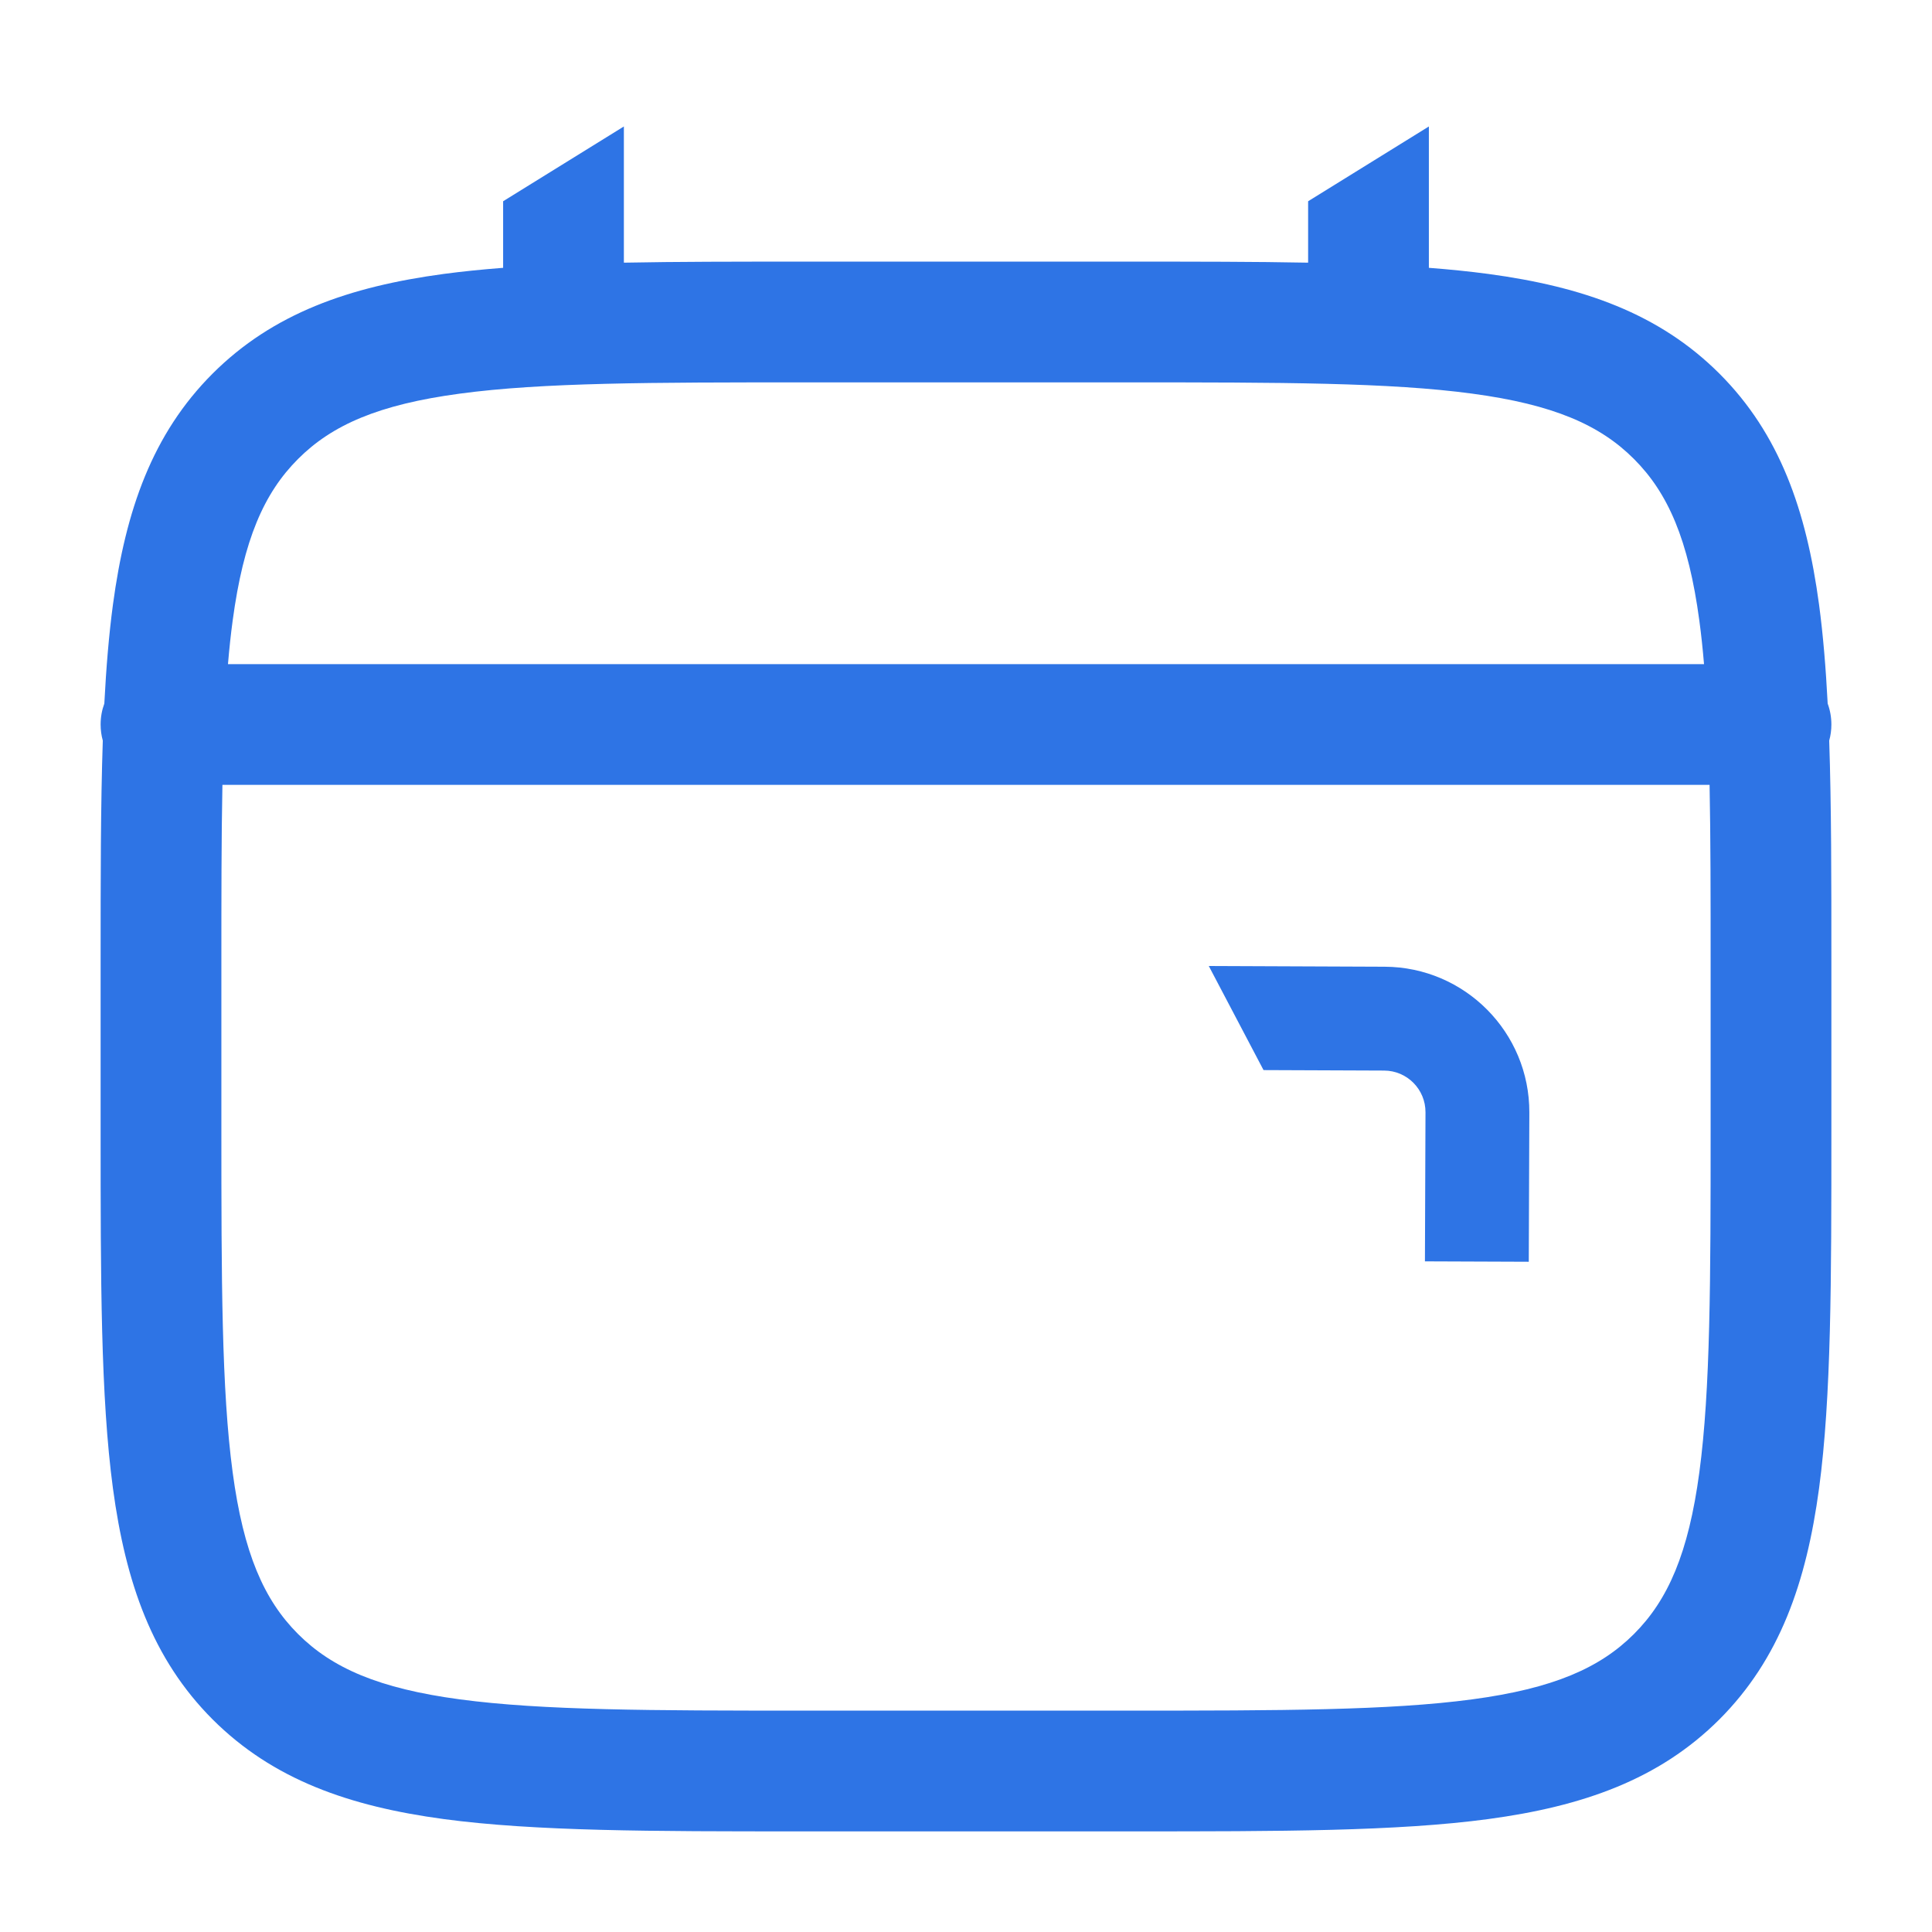
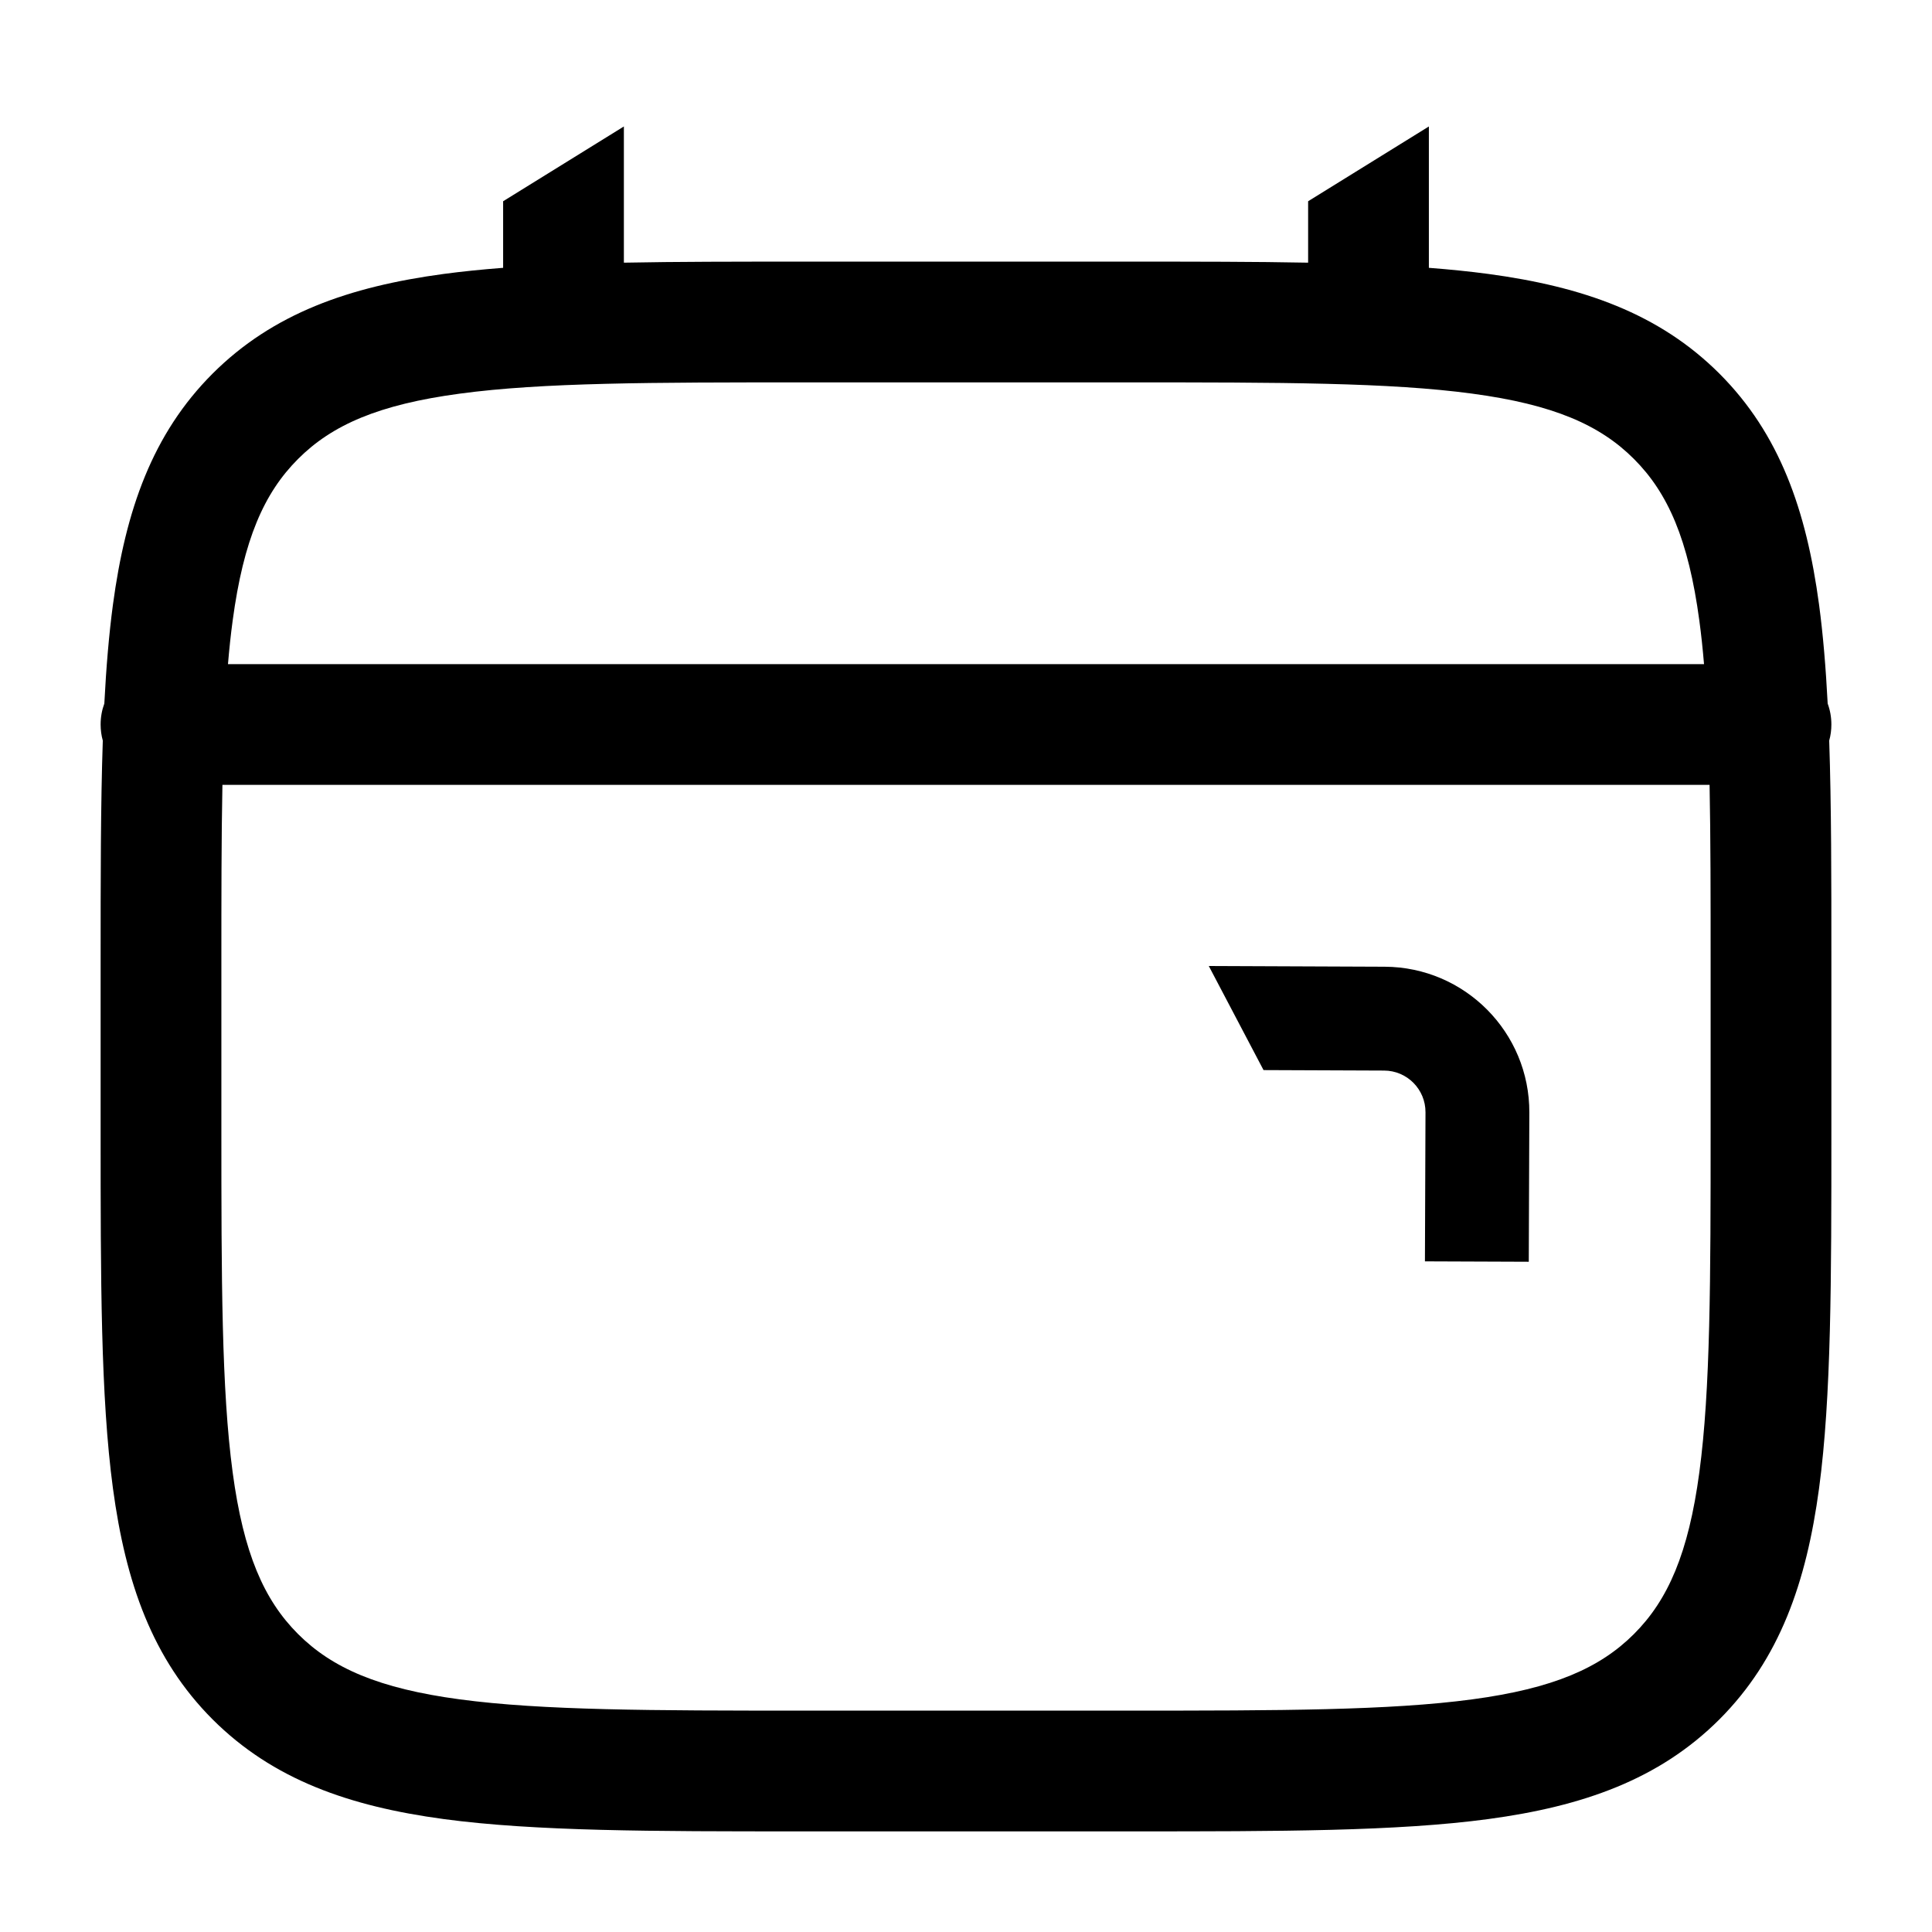
<svg xmlns="http://www.w3.org/2000/svg" width="24" height="24" viewBox="0 0 24 24" fill="none">
-   <path fill-rule="evenodd" clip-rule="evenodd" d="M6.25 2.5L7.75 1.571C7.75 1.571 7.75 2.289 7.75 2.5V3.263C8.412 3.25 9.141 3.25 9.944 3.25H14.056C14.859 3.25 15.588 3.25 16.25 3.263V2.5L17.75 1.571C17.75 1.571 17.75 2.278 17.75 2.5V3.327C18.01 3.347 18.256 3.372 18.489 3.403C19.661 3.561 20.61 3.893 21.359 4.641C22.107 5.389 22.439 6.338 22.597 7.511C22.647 7.885 22.681 8.294 22.704 8.74C22.734 8.821 22.75 8.908 22.75 9C22.75 9.069 22.741 9.136 22.723 9.2C22.75 10.002 22.75 10.912 22.75 11.943V14.056C22.75 15.894 22.75 17.35 22.597 18.489C22.439 19.661 22.107 20.61 21.359 21.359C20.61 22.107 19.661 22.439 18.489 22.597C17.35 22.75 15.894 22.75 14.056 22.75H9.944C8.106 22.75 6.65 22.75 5.511 22.597C4.339 22.439 3.39 22.107 2.641 21.359C1.893 20.61 1.561 19.661 1.403 18.489C1.25 17.35 1.25 15.894 1.25 14.056V11.943C1.25 10.912 1.25 10.002 1.277 9.2C1.259 9.136 1.25 9.069 1.25 9C1.25 8.908 1.266 8.821 1.296 8.74C1.319 8.294 1.353 7.885 1.403 7.511C1.561 6.338 1.893 5.389 2.641 4.641C3.39 3.893 4.339 3.561 5.511 3.403C5.744 3.372 5.99 3.347 6.25 3.327V2.5ZM2.763 9.75C2.75 10.402 2.75 11.146 2.75 12V14C2.75 15.907 2.752 17.261 2.89 18.289C3.025 19.295 3.279 19.875 3.702 20.298C4.125 20.721 4.705 20.975 5.711 21.11C6.739 21.248 8.093 21.25 10 21.25H14C15.907 21.25 17.262 21.248 18.289 21.11C19.295 20.975 19.875 20.721 20.298 20.298C20.721 19.875 20.975 19.295 21.11 18.289C21.248 17.261 21.25 15.907 21.25 14V12C21.25 11.146 21.25 10.402 21.237 9.75H2.763ZM21.168 8.25H2.832C2.848 8.06 2.867 7.881 2.89 7.711C3.025 6.705 3.279 6.125 3.702 5.702C4.125 5.278 4.705 5.025 5.711 4.89C6.739 4.751 8.093 4.75 10 4.75H14C15.907 4.75 17.262 4.751 18.289 4.89C19.295 5.025 19.875 5.278 20.298 5.702C20.721 6.125 20.975 6.705 21.11 7.711C21.133 7.881 21.152 8.06 21.168 8.25Z" fill="#2E74E5" />
-   <path fill-rule="evenodd" clip-rule="evenodd" d="M17.194 13.299L15.696 13.293L15.016 12L17.2 12.009C18.197 12.013 19.002 12.825 18.998 13.822L18.991 15.674L17.701 15.669L17.708 13.817C17.709 13.532 17.479 13.3 17.194 13.299Z" fill="#2E74E5" />
+   <path fill-rule="evenodd" clip-rule="evenodd" d="M6.25 2.5L7.75 1.571C7.75 1.571 7.75 2.289 7.75 2.5V3.263C8.412 3.25 9.141 3.25 9.944 3.25H14.056C14.859 3.25 15.588 3.25 16.25 3.263V2.5L17.75 1.571C17.75 1.571 17.75 2.278 17.75 2.5V3.327C18.01 3.347 18.256 3.372 18.489 3.403C19.661 3.561 20.61 3.893 21.359 4.641C22.107 5.389 22.439 6.338 22.597 7.511C22.647 7.885 22.681 8.294 22.704 8.74C22.734 8.821 22.75 8.908 22.75 9C22.75 9.069 22.741 9.136 22.723 9.2C22.75 10.002 22.75 10.912 22.75 11.943V14.056C22.75 15.894 22.75 17.35 22.597 18.489C22.439 19.661 22.107 20.61 21.359 21.359C20.61 22.107 19.661 22.439 18.489 22.597C17.35 22.75 15.894 22.75 14.056 22.75H9.944C8.106 22.75 6.65 22.75 5.511 22.597C4.339 22.439 3.39 22.107 2.641 21.359C1.893 20.61 1.561 19.661 1.403 18.489C1.25 17.35 1.25 15.894 1.25 14.056V11.943C1.25 10.912 1.25 10.002 1.277 9.2C1.259 9.136 1.25 9.069 1.25 9C1.25 8.908 1.266 8.821 1.296 8.74C1.319 8.294 1.353 7.885 1.403 7.511C1.561 6.338 1.893 5.389 2.641 4.641C3.39 3.893 4.339 3.561 5.511 3.403C5.744 3.372 5.99 3.347 6.25 3.327V2.5ZM2.763 9.75C2.75 10.402 2.75 11.146 2.75 12V14C2.75 15.907 2.752 17.261 2.89 18.289C3.025 19.295 3.279 19.875 3.702 20.298C4.125 20.721 4.705 20.975 5.711 21.11C6.739 21.248 8.093 21.25 10 21.25H14C15.907 21.25 17.262 21.248 18.289 21.11C19.295 20.975 19.875 20.721 20.298 20.298C20.721 19.875 20.975 19.295 21.11 18.289C21.248 17.261 21.25 15.907 21.25 14V12C21.25 11.146 21.25 10.402 21.237 9.75H2.763ZM21.168 8.25H2.832C2.848 8.06 2.867 7.881 2.89 7.711C3.025 6.705 3.279 6.125 3.702 5.702C4.125 5.278 4.705 5.025 5.711 4.89C6.739 4.751 8.093 4.75 10 4.75H14C15.907 4.75 17.262 4.751 18.289 4.89C19.295 5.025 19.875 5.278 20.298 5.702C20.721 6.125 20.975 6.705 21.11 7.711C21.133 7.881 21.152 8.06 21.168 8.25Z" fill="#000000" />
+   <path fill-rule="evenodd" clip-rule="evenodd" d="M17.194 13.299L15.696 13.293L15.016 12L17.2 12.009C18.197 12.013 19.002 12.825 18.998 13.822L18.991 15.674L17.701 15.669L17.708 13.817C17.709 13.532 17.479 13.3 17.194 13.299Z" fill="#000000" />
</svg>
